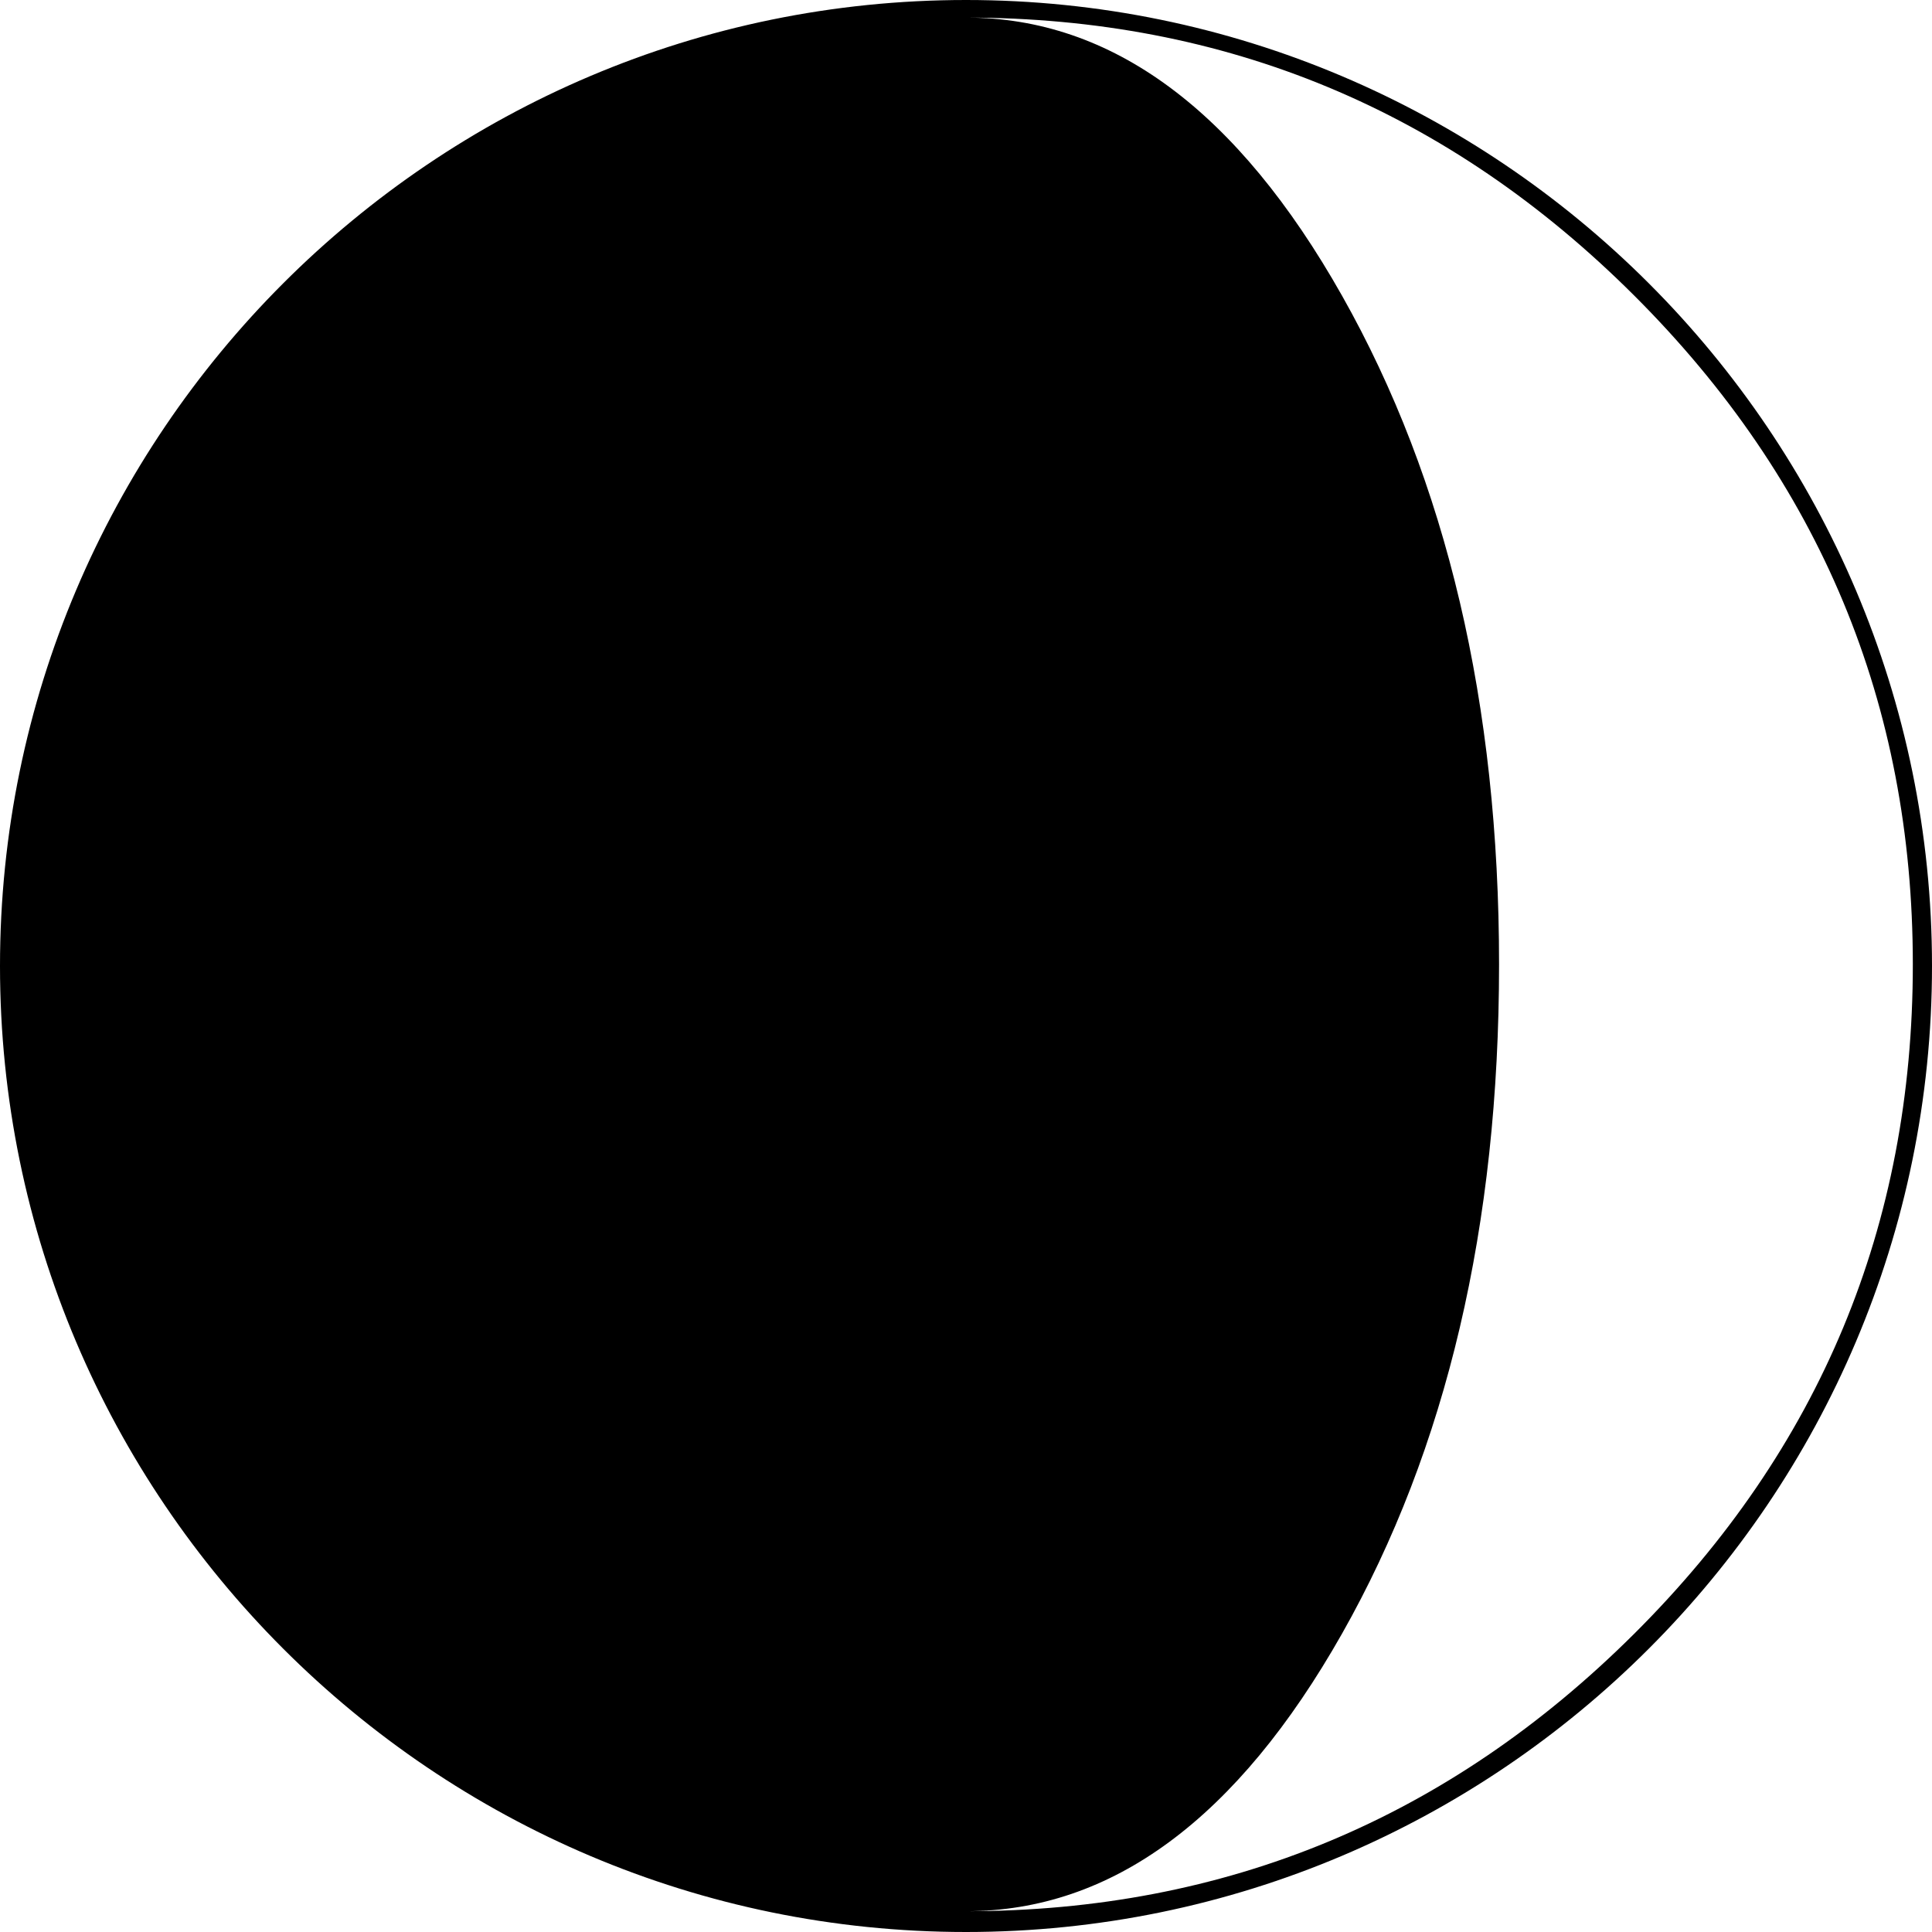
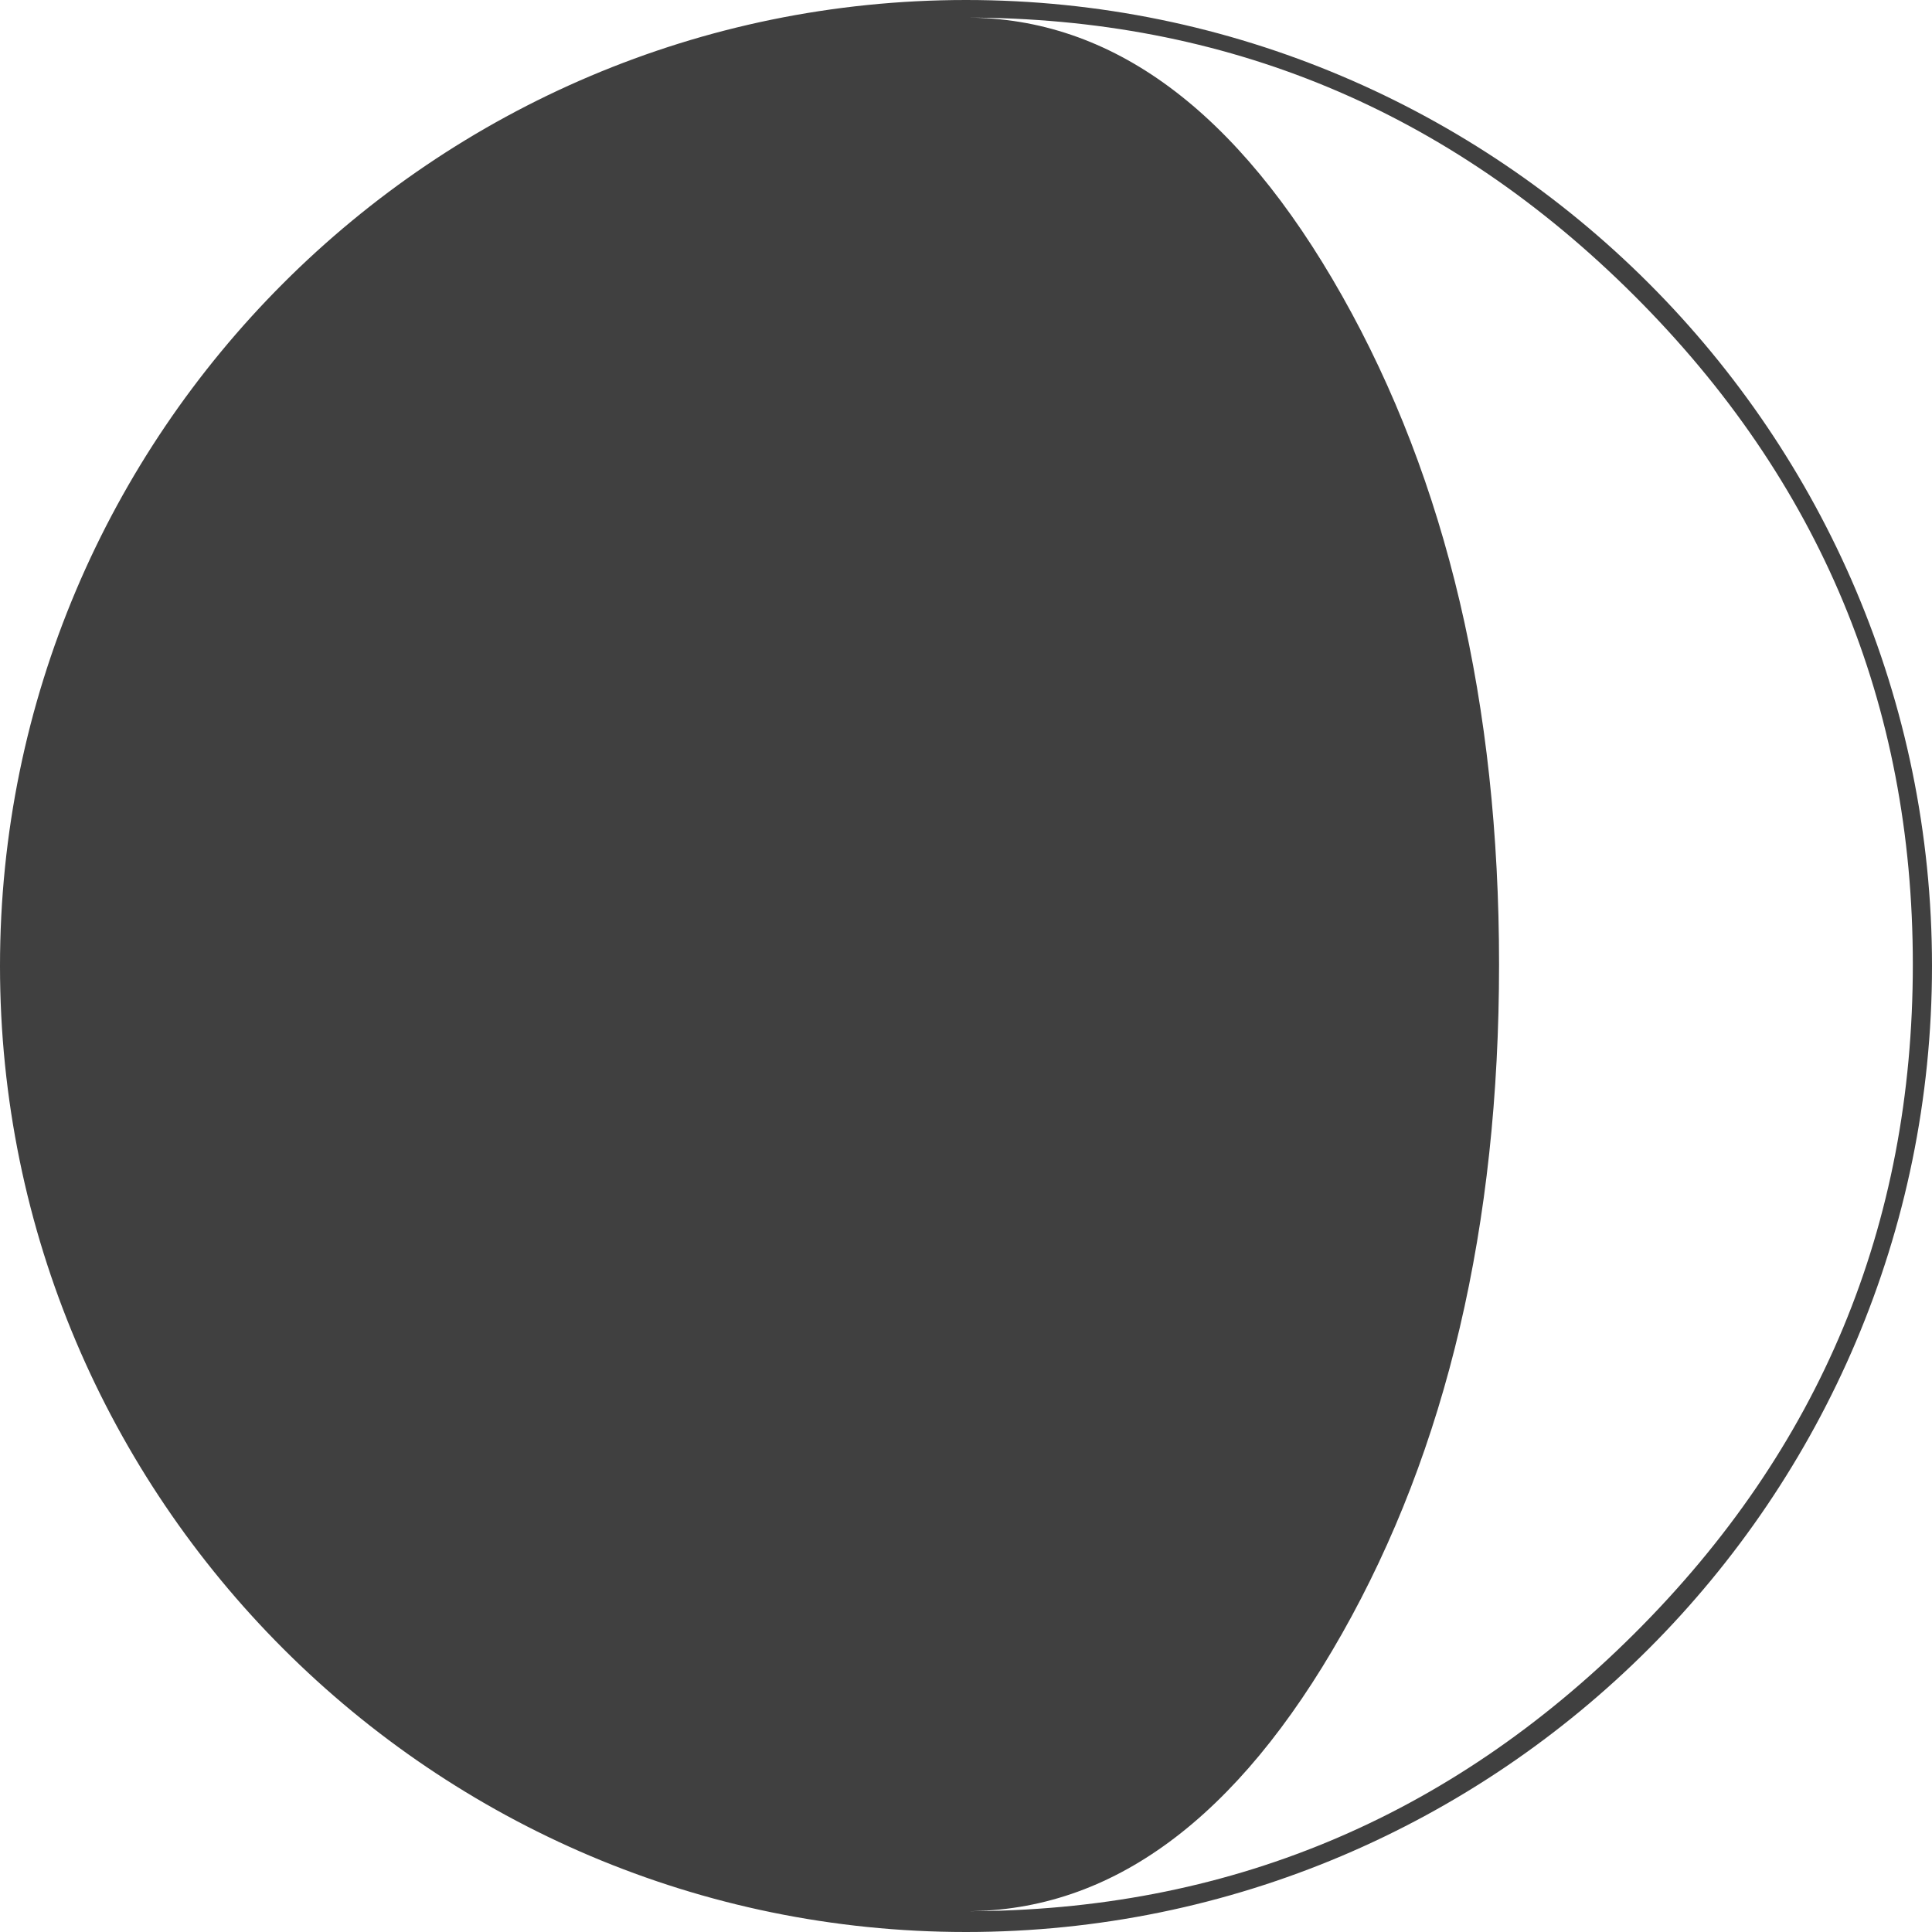
- <svg xmlns="http://www.w3.org/2000/svg" version="1.1" id="Capa_1" x="0px" y="0px" width="108.336px" height="108.336px" viewBox="0 0 108.336 108.336" style="enable-background:new 0 0 108.336 108.336;" xml:space="preserve">
+ <svg xmlns="http://www.w3.org/2000/svg" version="1.1" id="Capa_1" x="0px" y="0px" width="108.336px" height="108.336px" viewBox="0 0 108.336 108.336" style="enable-background:new 0 0 108.336 108.336;" xml:space="preserve" fill="#404040">
  <g>
    <path d="M54.168,0C24.3,0,0,24.3,0,54.168c0,29.869,24.3,54.168,54.168,54.168s54.168-24.299,54.168-54.168   C108.336,24.3,84.036,0,54.168,0z M91.639,91.611c-10.412,10.371-22.904,15.559-37.471,15.559c8.186,0,15.211-5.188,21.083-15.559   c5.871-10.373,8.808-22.885,8.808-37.532c0-14.608-2.937-27.107-8.808-37.503C69.38,6.184,62.354,0.987,54.168,0.987   c14.566,0,27.059,5.197,37.471,15.588c10.413,10.396,15.622,22.895,15.622,37.503C107.262,68.727,102.053,81.238,91.639,91.611z" />
  </g>
  <g>
</g>
  <g>
</g>
  <g>
</g>
  <g>
</g>
  <g>
</g>
  <g>
</g>
  <g>
</g>
  <g>
</g>
  <g>
</g>
  <g>
</g>
  <g>
</g>
  <g>
</g>
  <g>
</g>
  <g>
</g>
  <g>
</g>
</svg>
